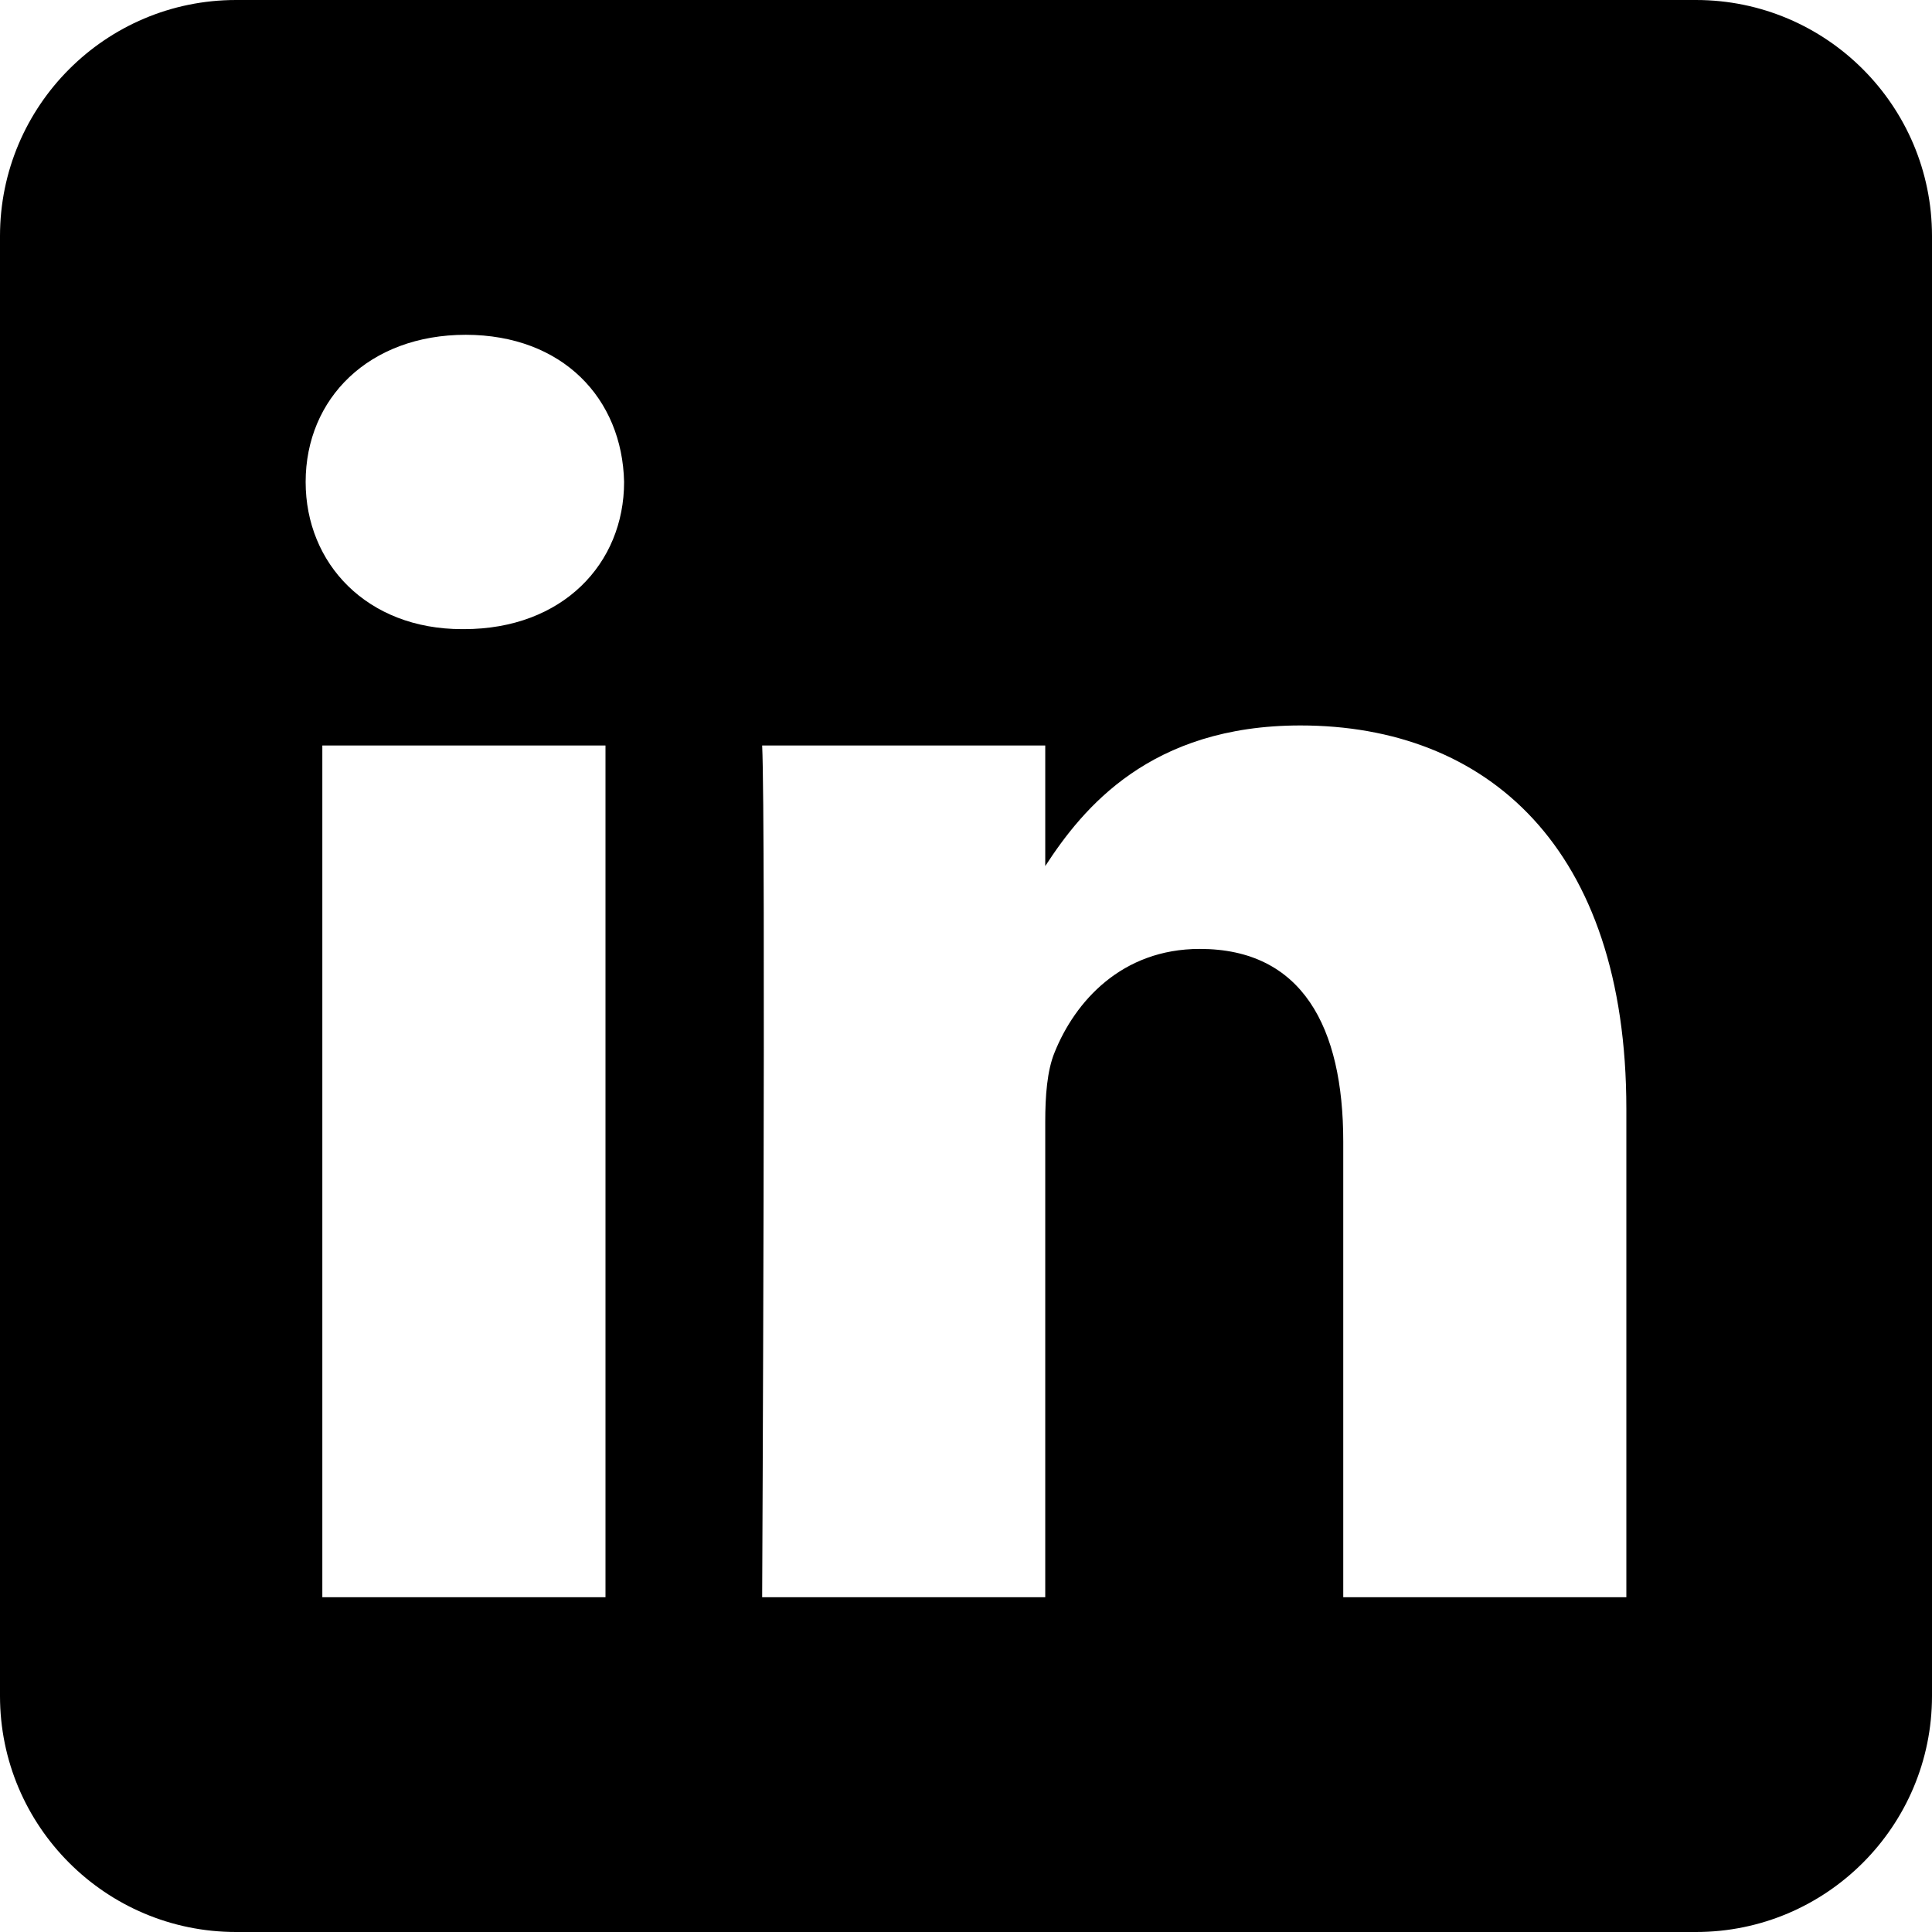
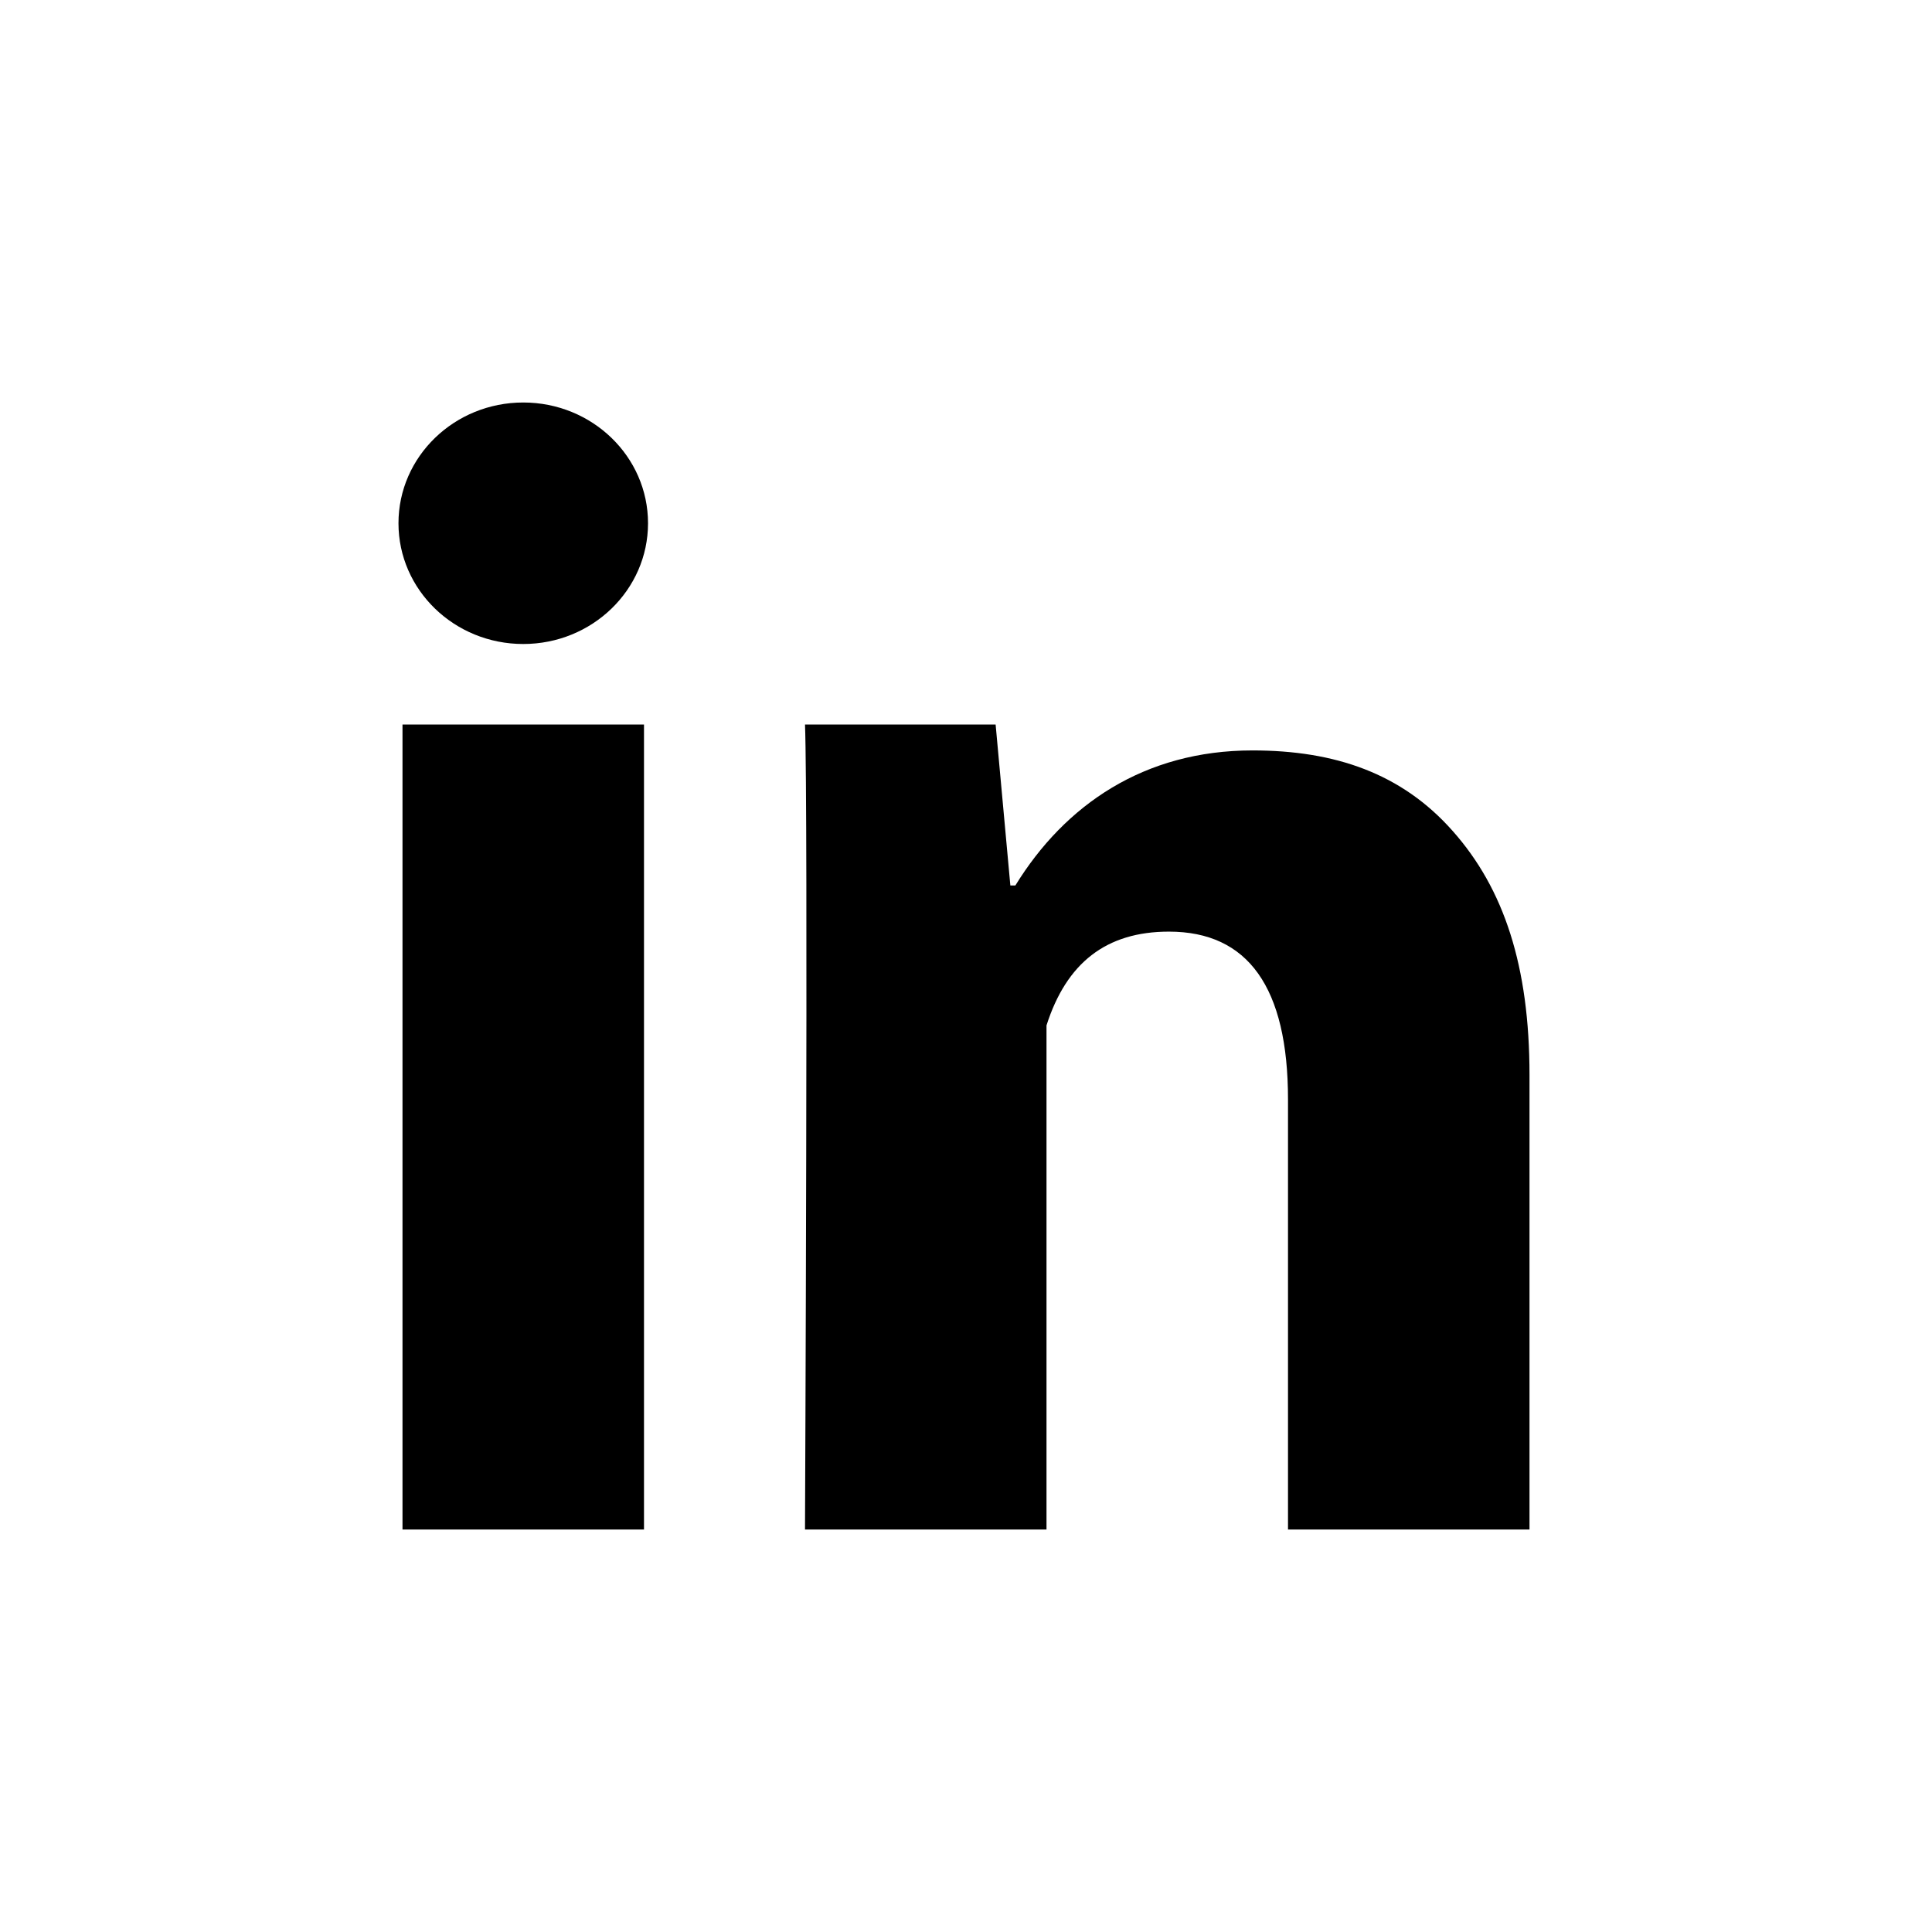
- <svg xmlns="http://www.w3.org/2000/svg" height="100%" style="fill-rule:evenodd;clip-rule:evenodd;stroke-linejoin:round;stroke-miterlimit:2;" version="1.1" viewBox="0 0 512 512" width="100%" xml:space="preserve">
-   <path d="M449.446,0c34.525,0 62.554,28.03 62.554,62.554l0,386.892c0,34.524 -28.03,62.554 -62.554,62.554l-386.892,0c-34.524,0 -62.554,-28.03 -62.554,-62.554l0,-386.892c0,-34.524 28.029,-62.554 62.554,-62.554l386.892,0Zm-288.985,423.278l0,-225.717l-75.04,0l0,225.717l75.04,0Zm270.539,0l0,-129.439c0,-69.333 -37.018,-101.586 -86.381,-101.586c-39.804,0 -57.634,21.891 -67.617,37.266l0,-31.958l-75.021,0c0.995,21.181 0,225.717 0,225.717l75.02,0l0,-126.056c0,-6.748 0.486,-13.492 2.474,-18.315c5.414,-13.475 17.767,-27.434 38.494,-27.434c27.135,0 38.007,20.707 38.007,51.037l0,120.768l75.024,0Zm-307.552,-334.556c-25.674,0 -42.448,16.879 -42.448,39.002c0,21.658 16.264,39.002 41.455,39.002l0.484,0c26.165,0 42.452,-17.344 42.452,-39.002c-0.485,-22.092 -16.241,-38.954 -41.943,-39.002Z" />
+ <svg xmlns="http://www.w3.org/2000/svg" baseProfile="tiny" height="24px" id="Layer_1" version="1.2" viewBox="0 0 24 24" width="24px" xml:space="preserve">
+   <g>
+     <path d="M8,19H5V9h3V19z M19,19h-3v-5.342c0-1.392-0.496-2.085-1.479-2.085c-0.779,0-1.273,0.388-1.521,1.165C13,14,13,19,13,19h-3   c0,0,0.04-9,0-10h2.368l0.183,2h0.062c0.615-1,1.598-1.678,2.946-1.678c1.025,0,1.854,0.285,2.487,1.001   C18.683,11.04,19,12.002,19,13.353V19z" />
+   </g>
+   <g>
+     <ellipse cx="6.5" cy="6.5" rx="1.55" ry="1.5" />
+   </g>
</svg>
